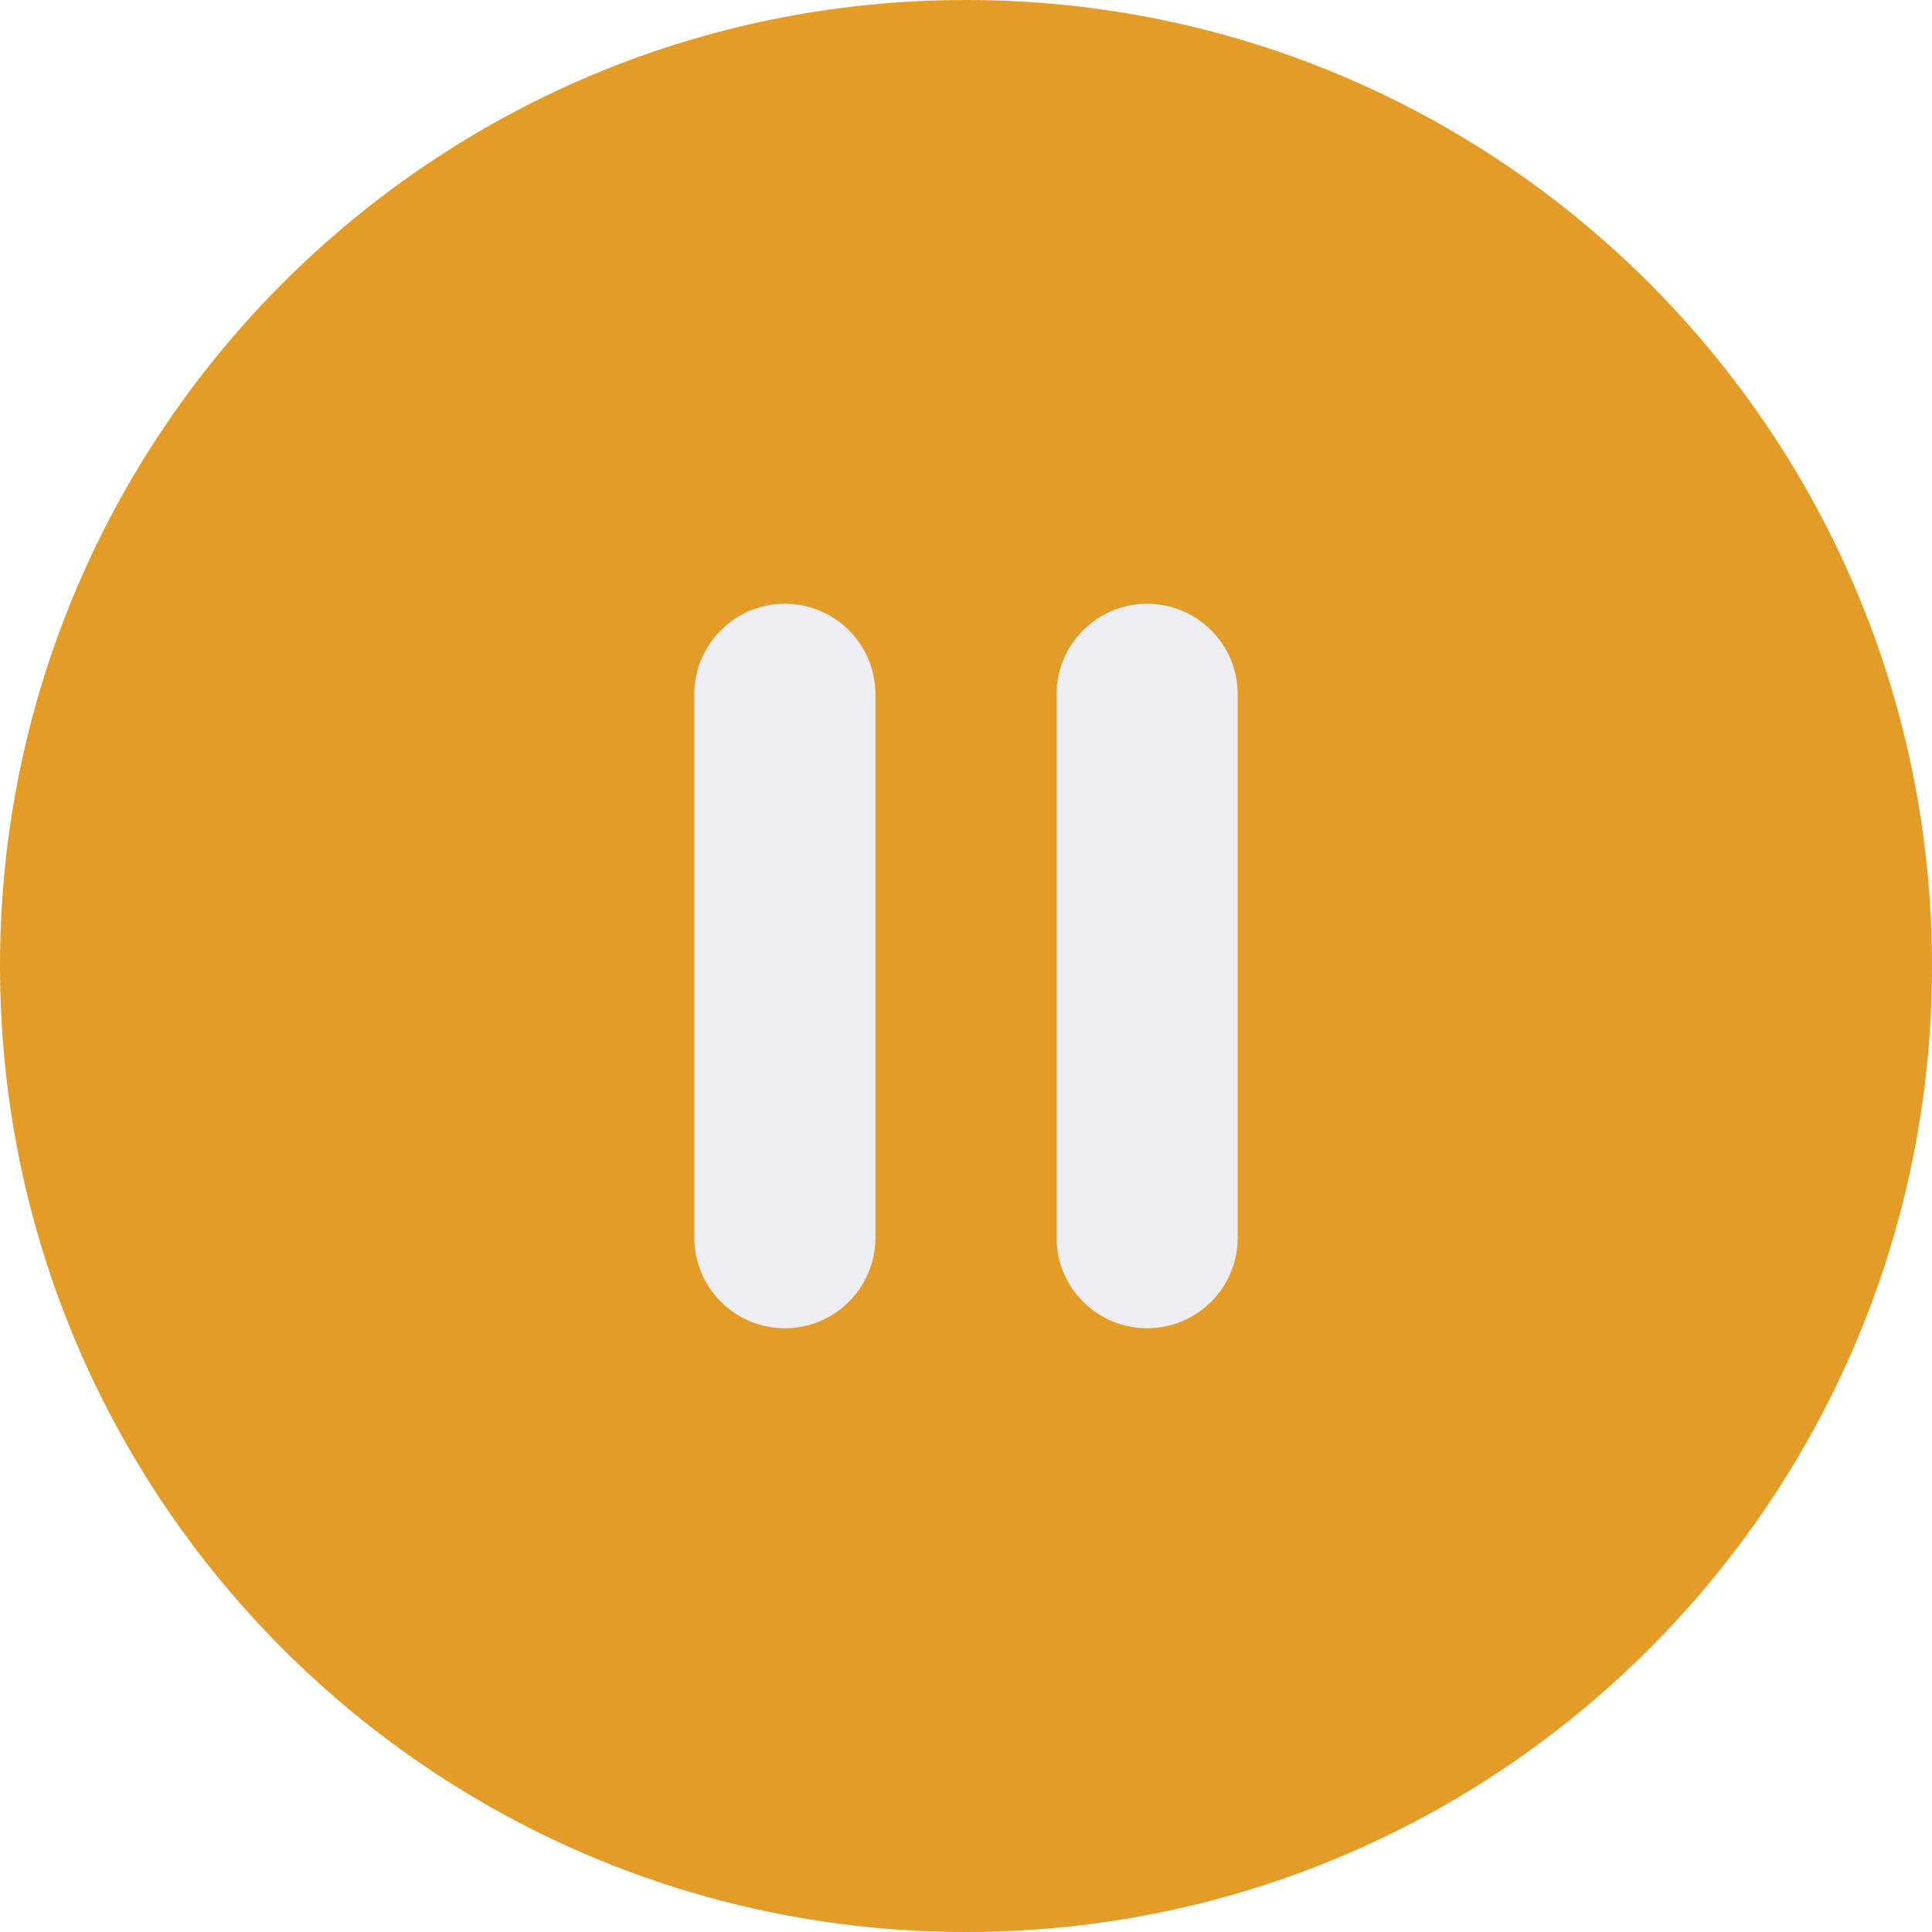
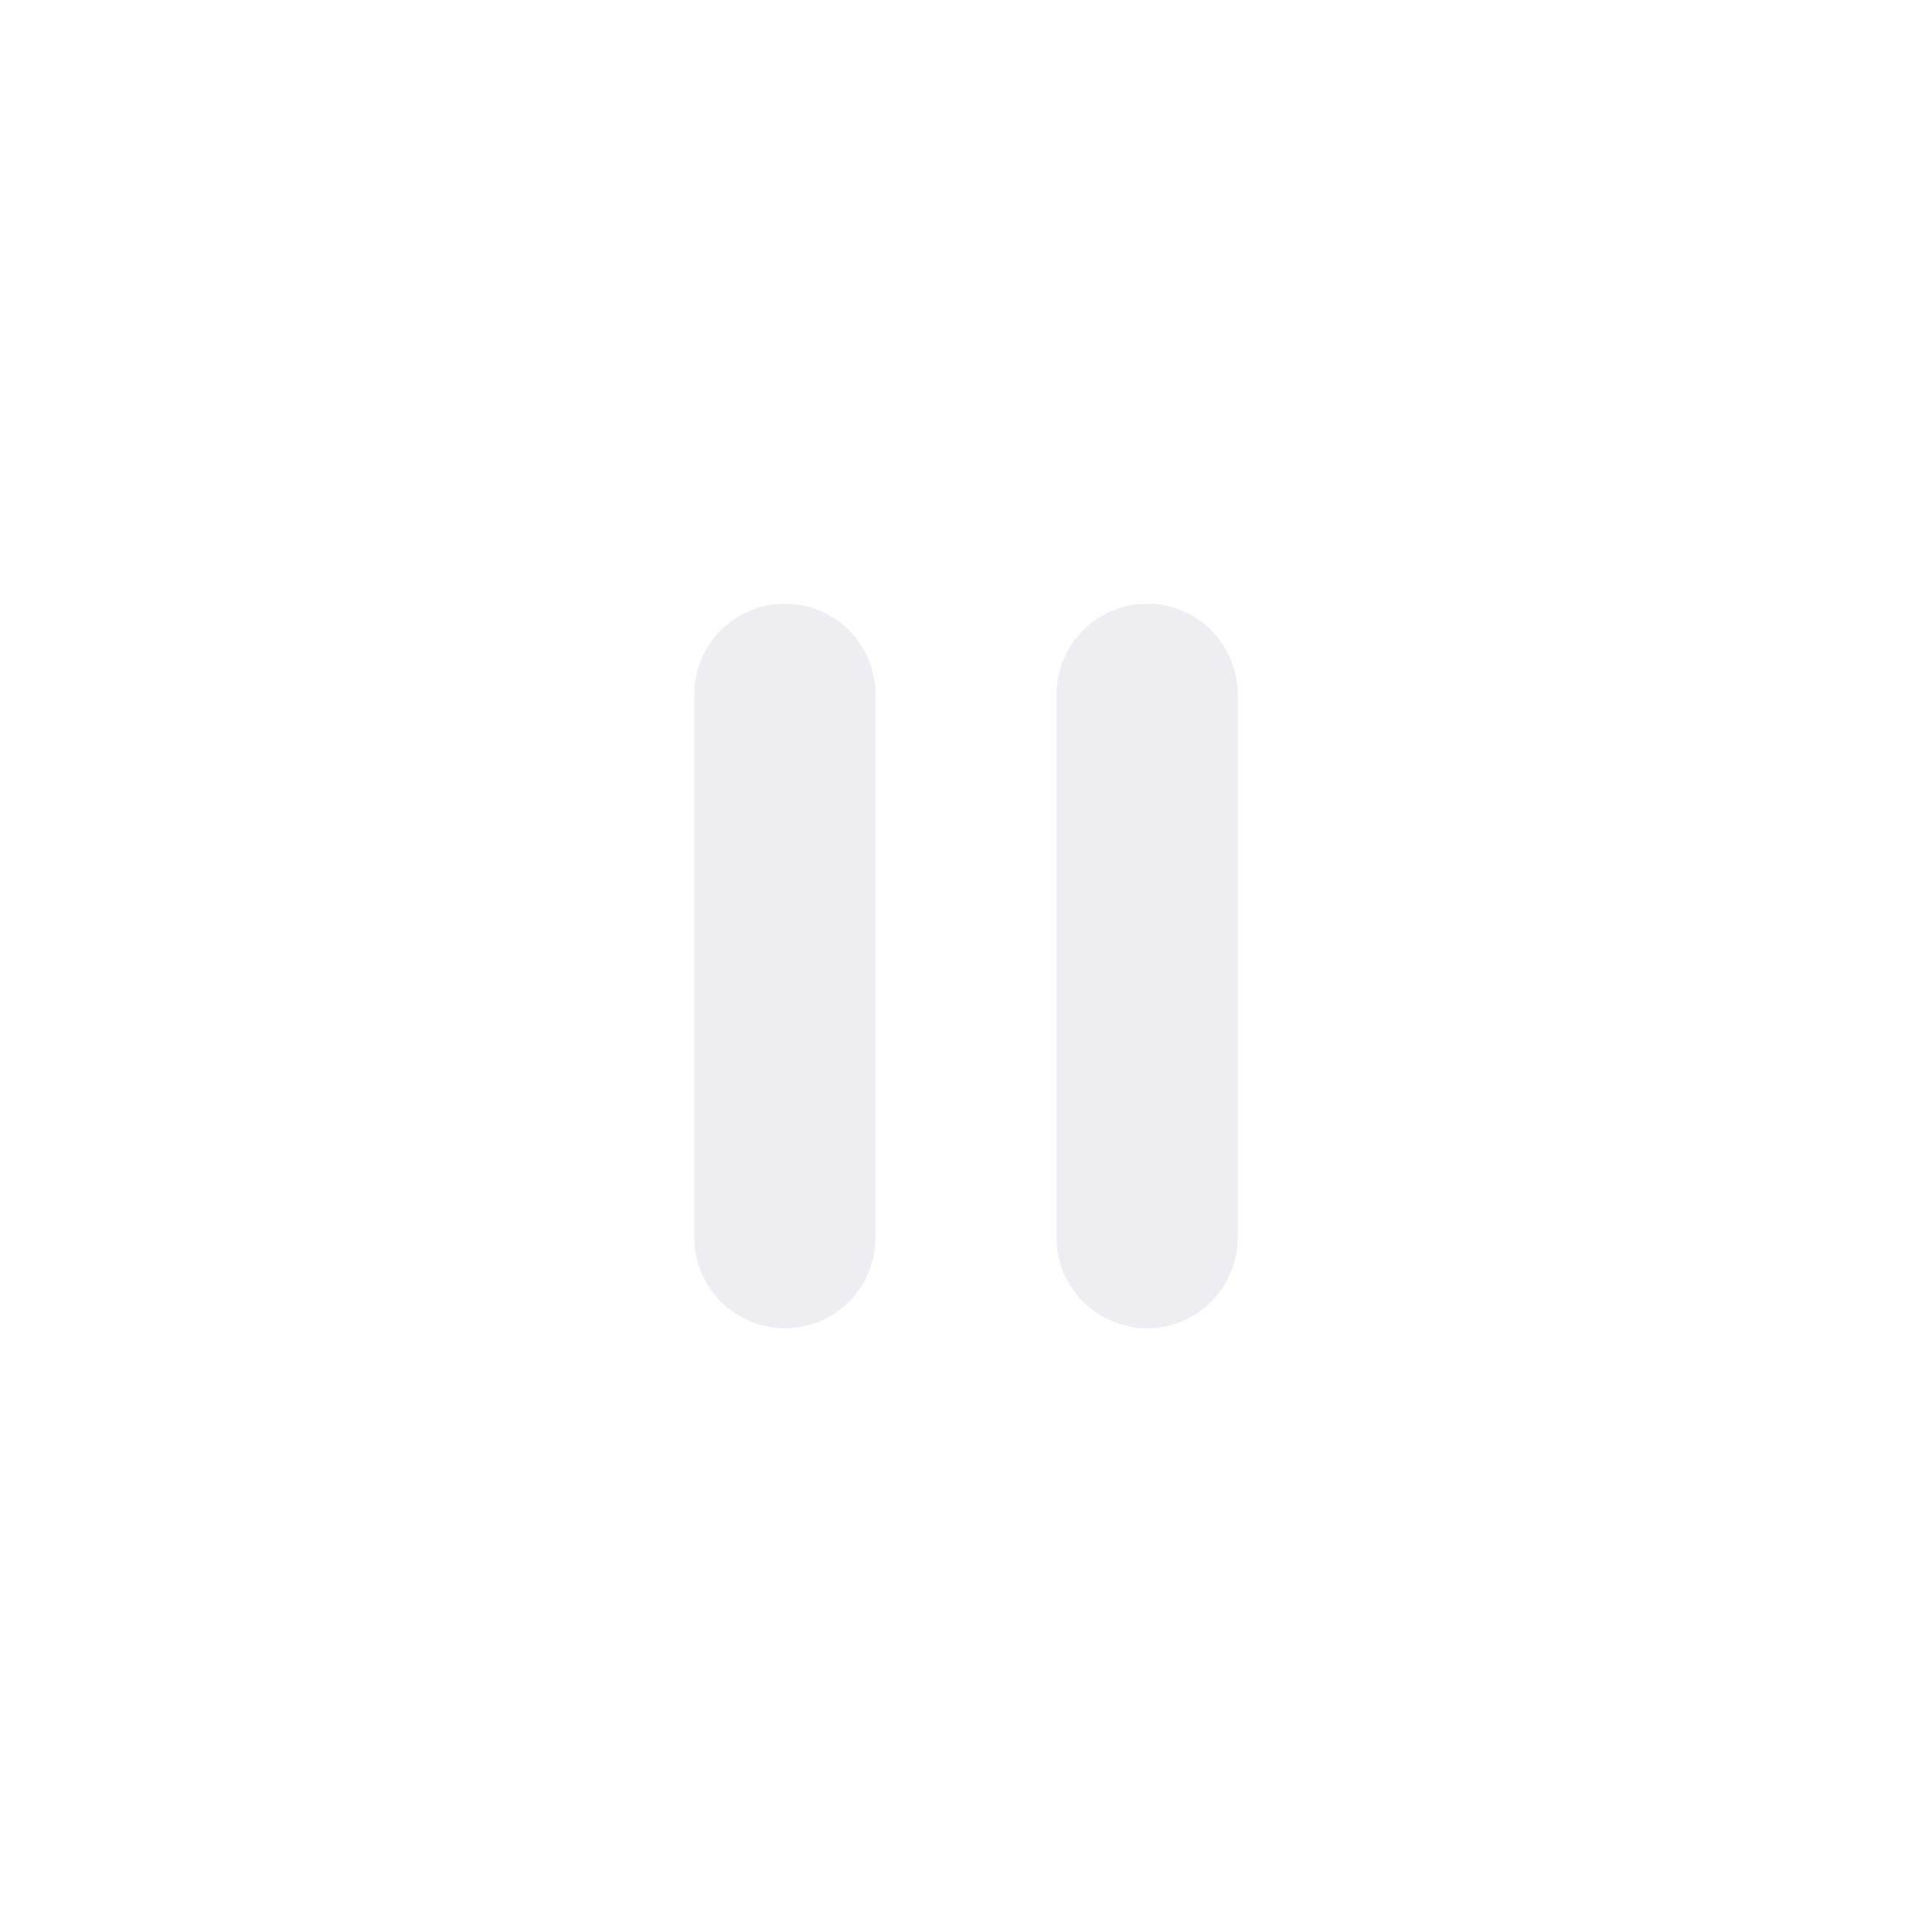
<svg xmlns="http://www.w3.org/2000/svg" width="64" height="64" viewBox="0 0 64 64" fill="none">
-   <rect width="64" height="64" rx="32" fill="#E49C28" />
  <path d="M23 23C23 21.343 24.343 20 26 20C27.657 20 29 21.343 29 23V41C29 42.657 27.657 44 26 44C24.343 44 23 42.657 23 41V23Z" fill="#EEEEF2" />
  <path d="M35 23C35 21.343 36.343 20 38 20C39.657 20 41 21.343 41 23V41C41 42.657 39.657 44 38 44C36.343 44 35 42.657 35 41V23Z" fill="#EEEEF2" />
</svg>
